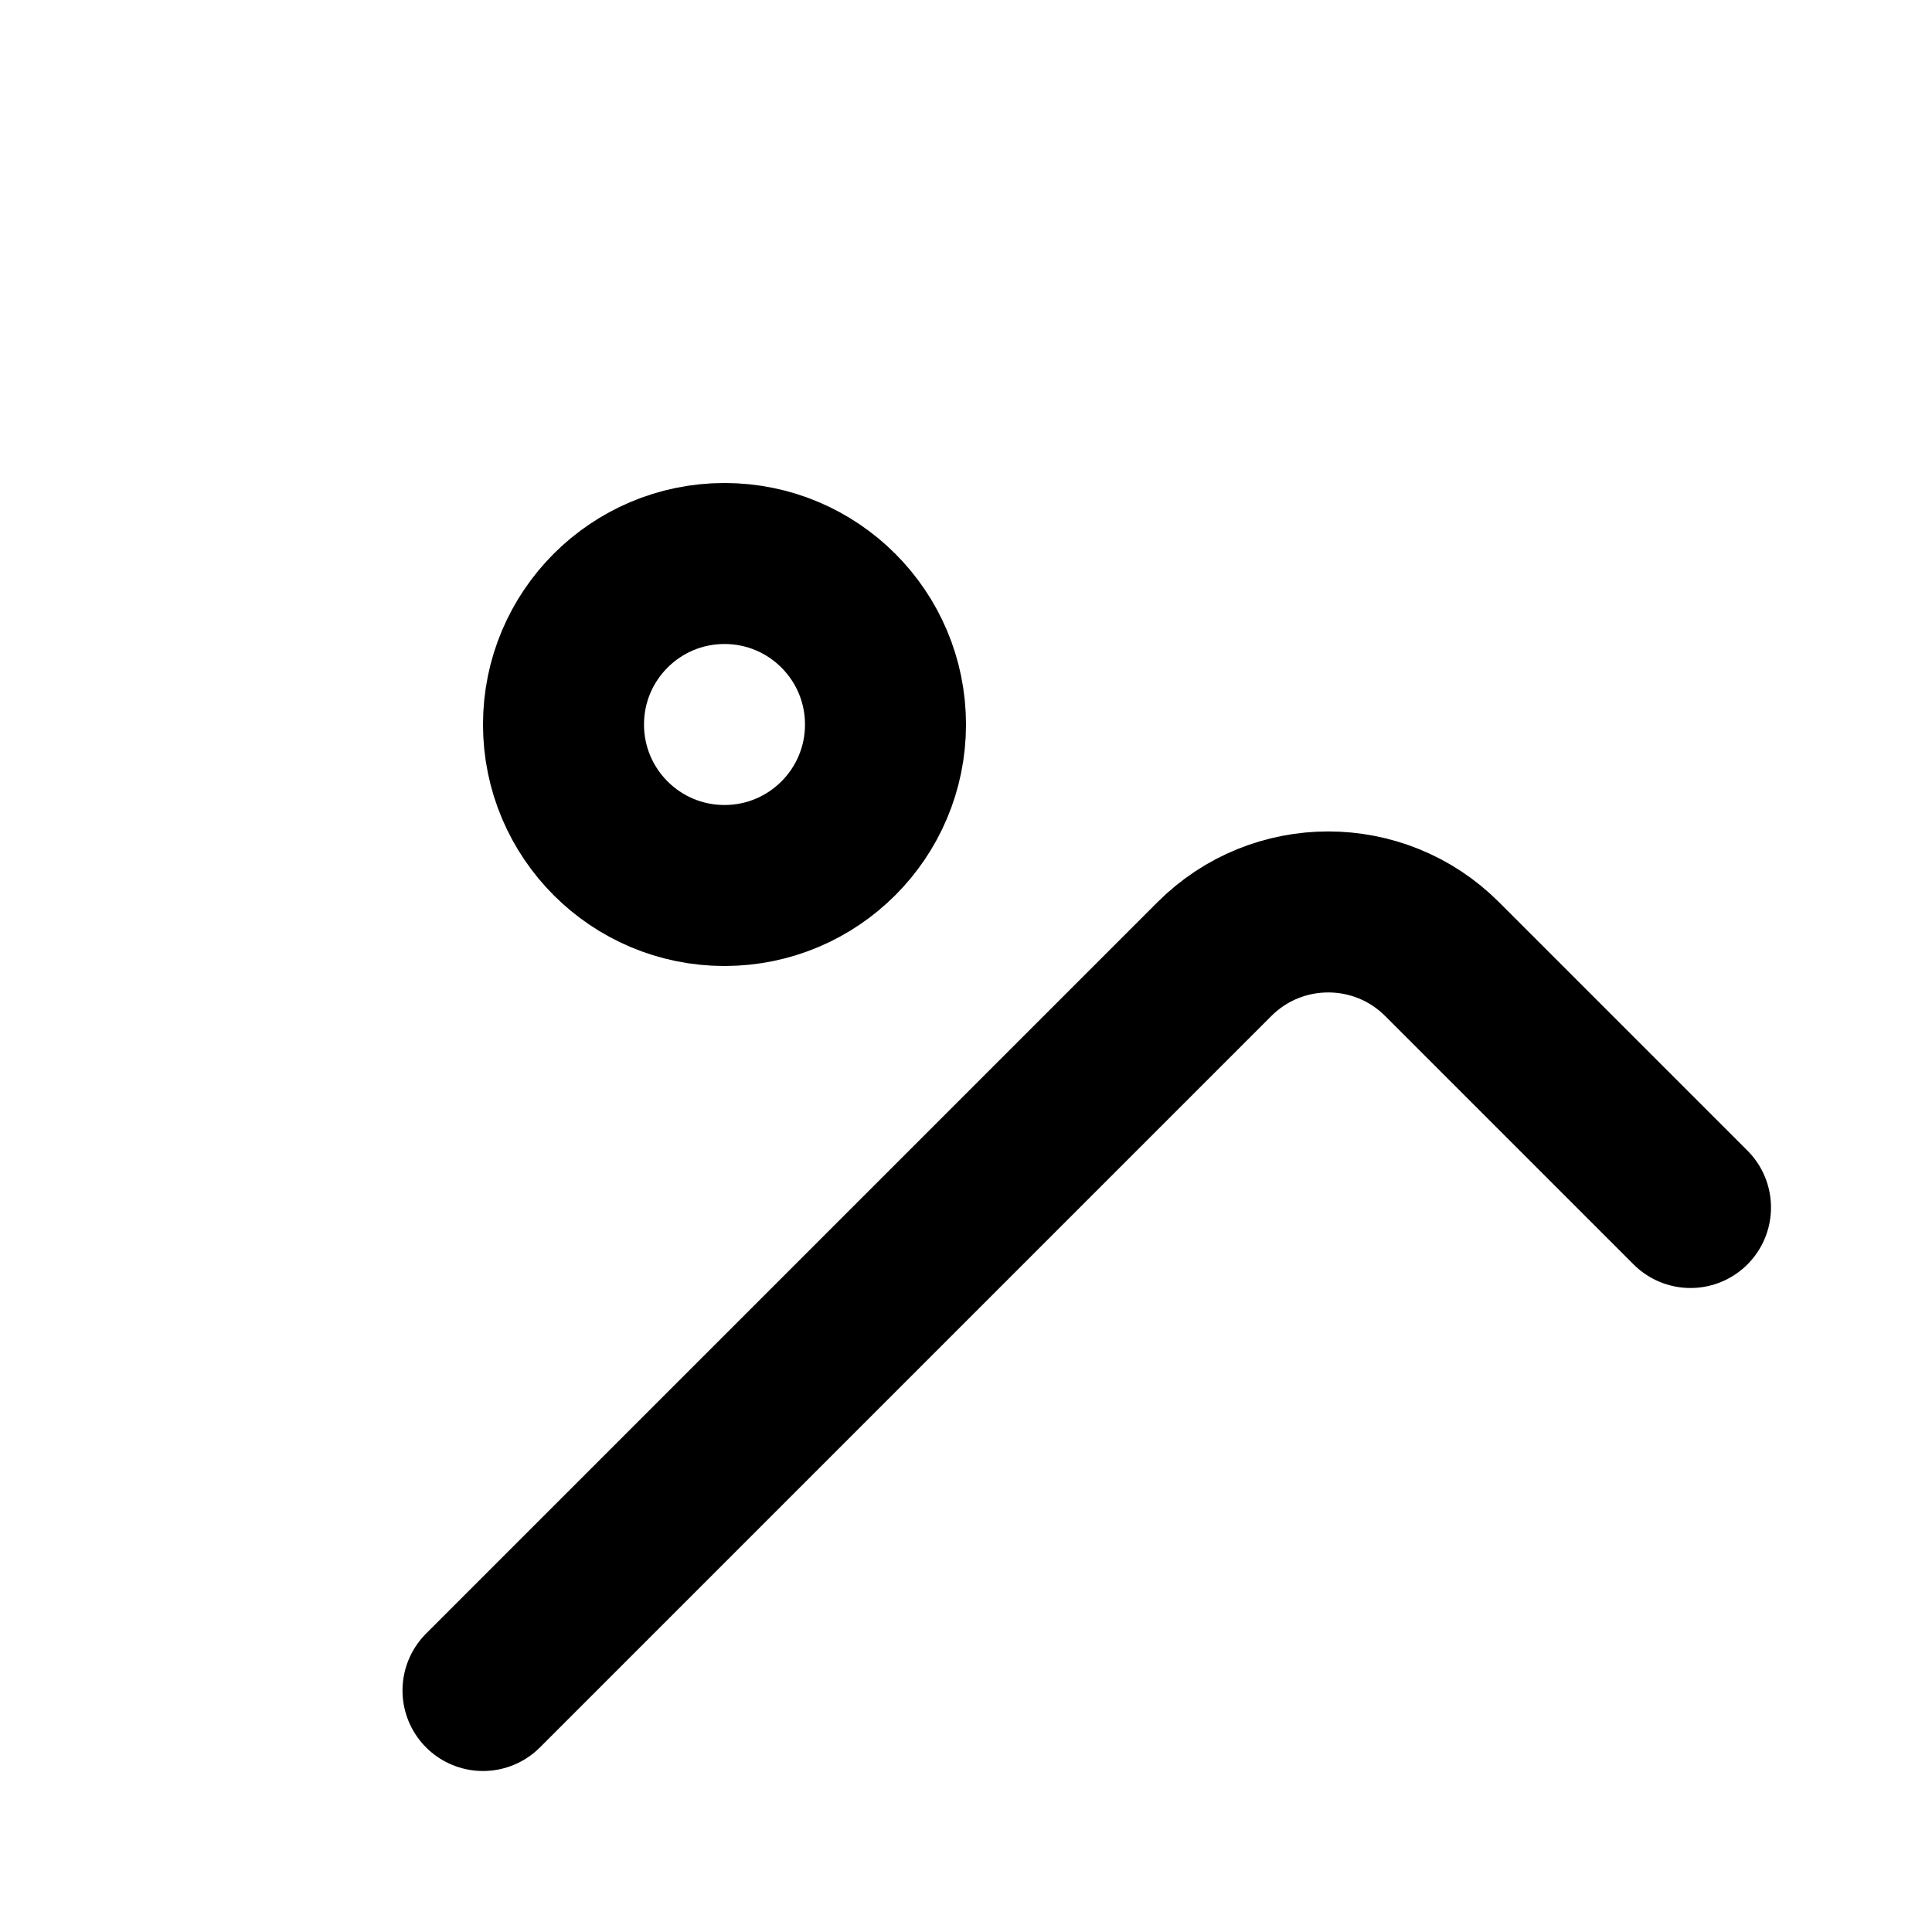
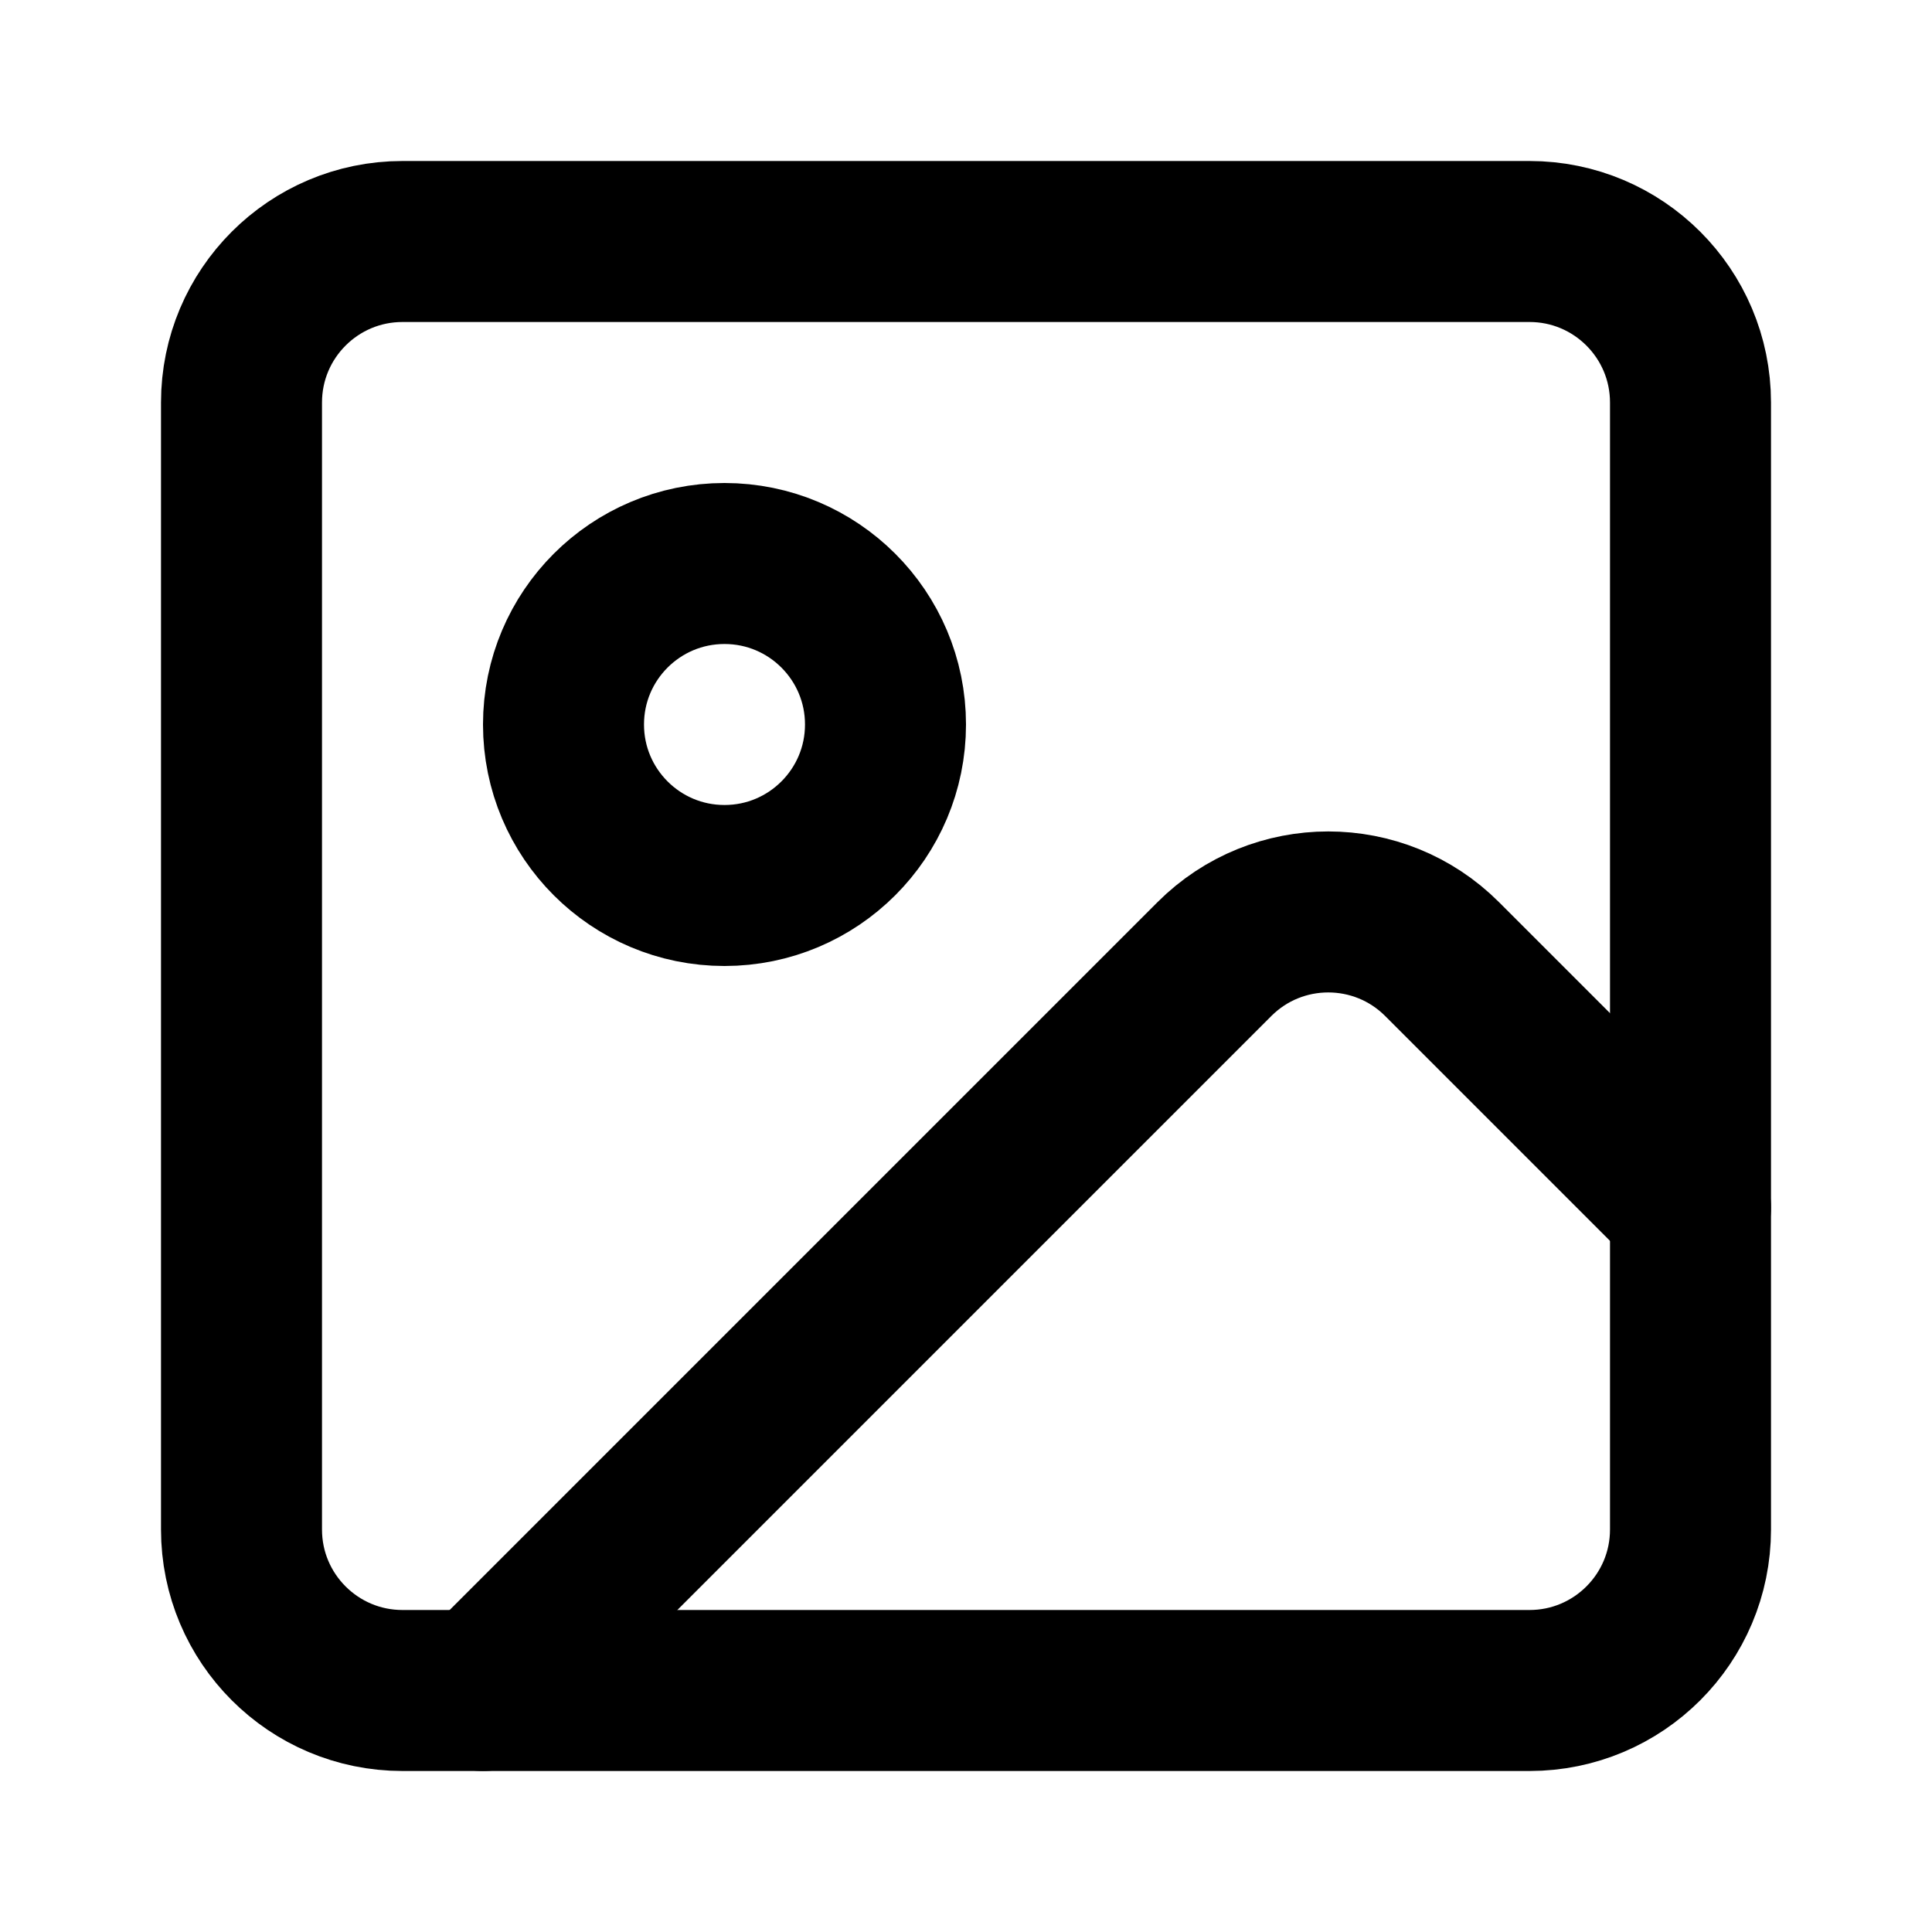
<svg xmlns="http://www.w3.org/2000/svg" class="lucide lucide-image" viewBox="0 0 24 24" fill="none" stroke="currentColor" stroke-width="2" stroke-linecap="round" stroke-linejoin="round">
-   <rect x="3" y="3" rx="2" ry="2" />
+   <rect width="18" height="18" x="3" y="3" rx="2" ry="2" />
  <circle cx="9" cy="9" r="2" />
  <path d="m21 15-3.086-3.086a2 2 0 0 0-2.828 0L6 21" />
</svg>
